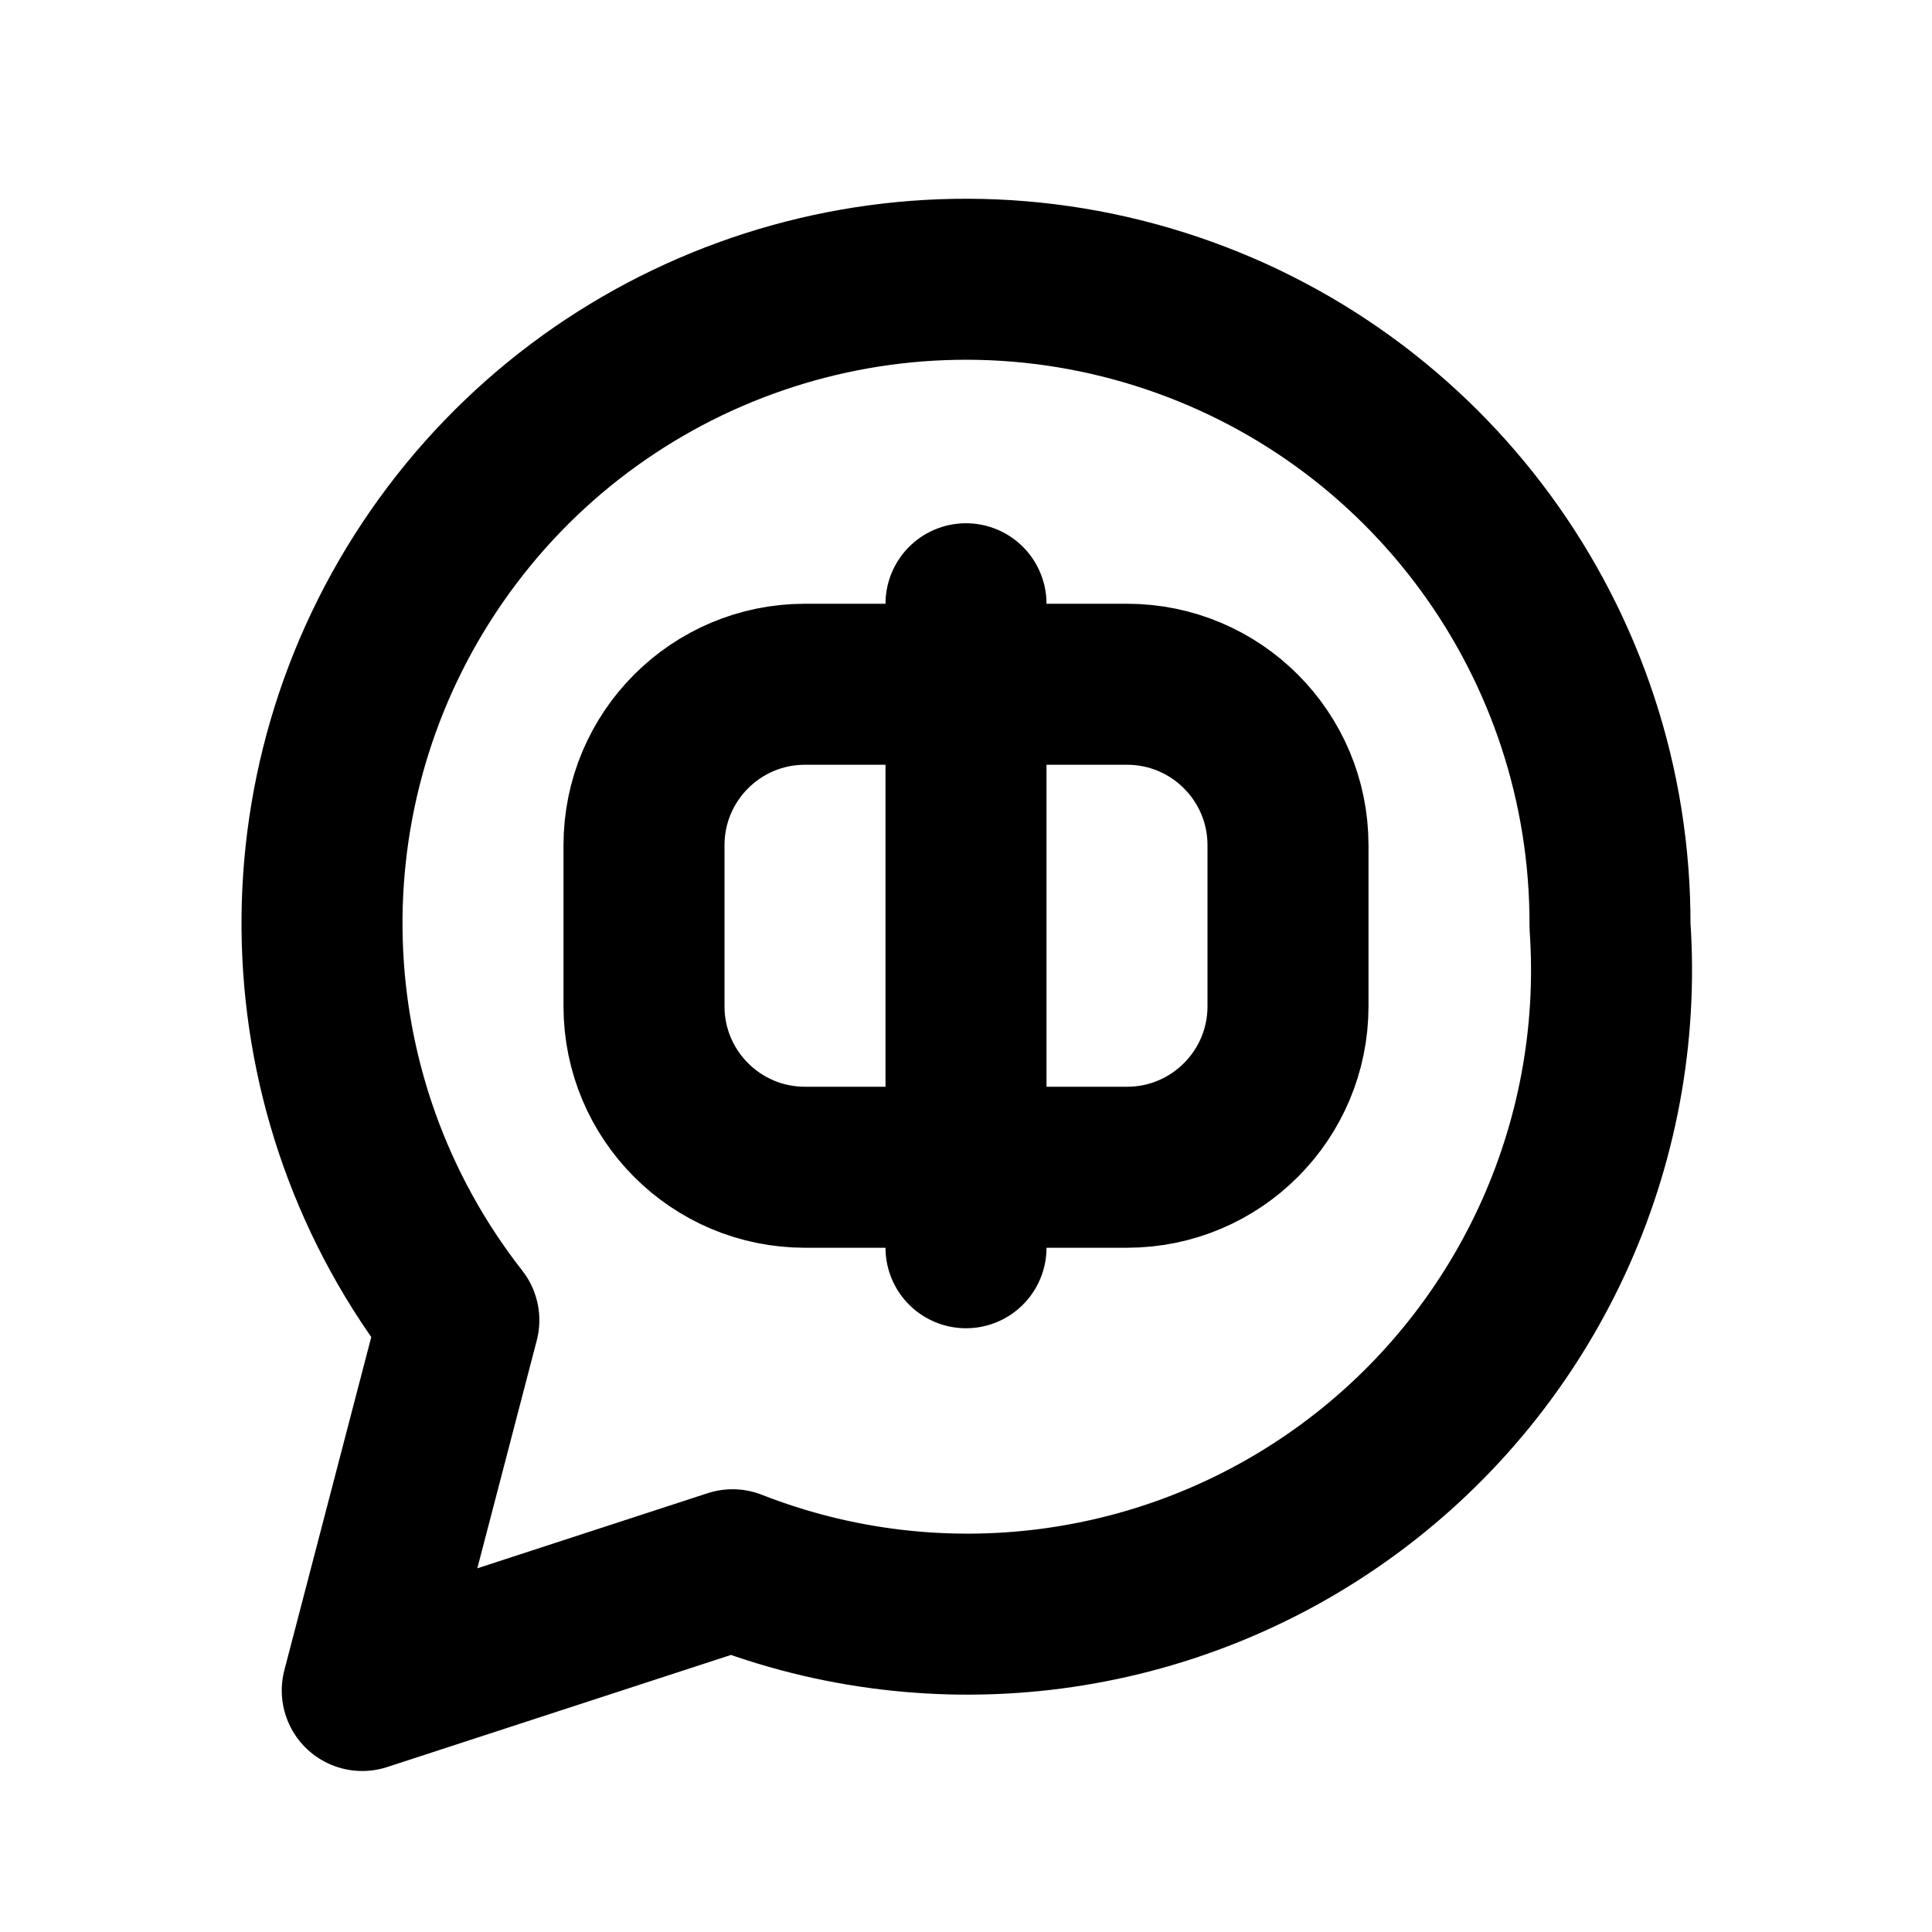
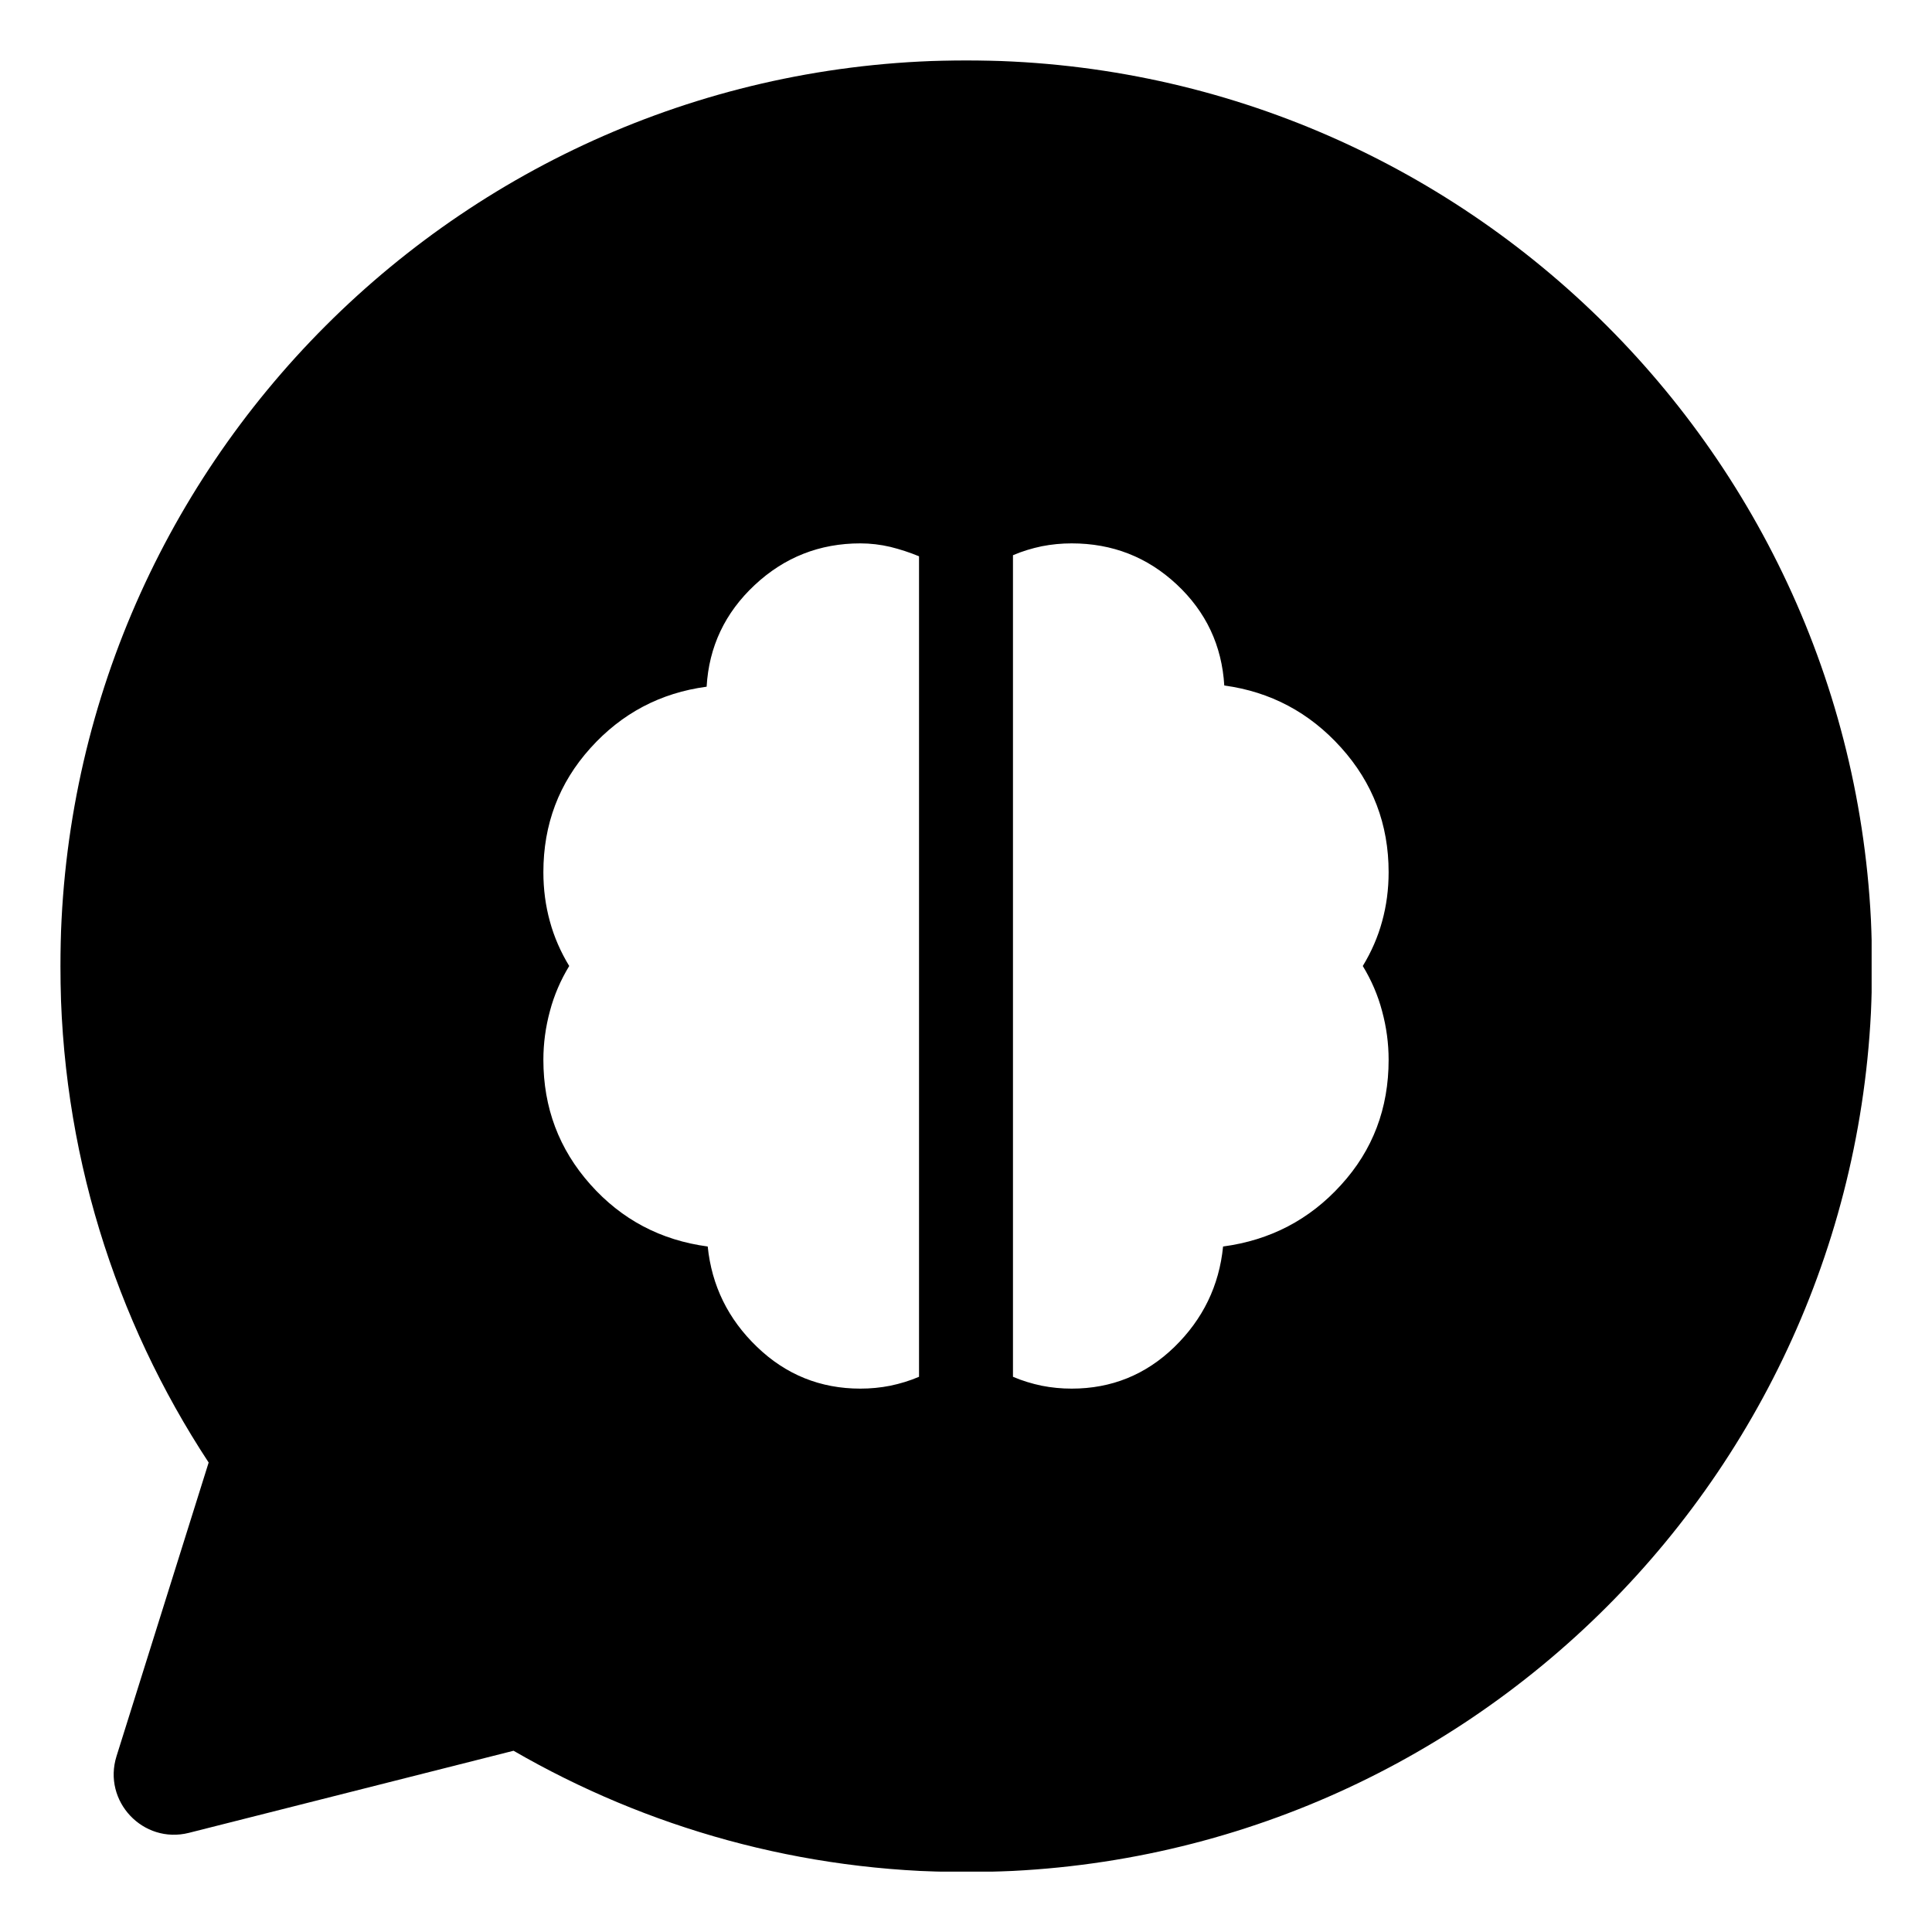
- <svg xmlns="http://www.w3.org/2000/svg" width="24" height="24" viewBox="0 0 24 24" fill="none" stroke="currentColor" stroke-width="2" stroke-linecap="round" stroke-linejoin="round">
-   <path d="M20 11.5a8 8 0 1 0-14.3 4.9L4.5 21l4.6-1.5A8 8 0 0 0 20 11.5z" />
-   <path d="M12 7.5v8" />
-   <path d="M11 8.5H10a2 2 0 0 0-2 2v2a2 2 0 0 0 2 2h1" />
-   <path d="M13 8.5h1a2 2 0 0 1 2 2v2a2 2 0 0 1-2 2h-1" />
+ <svg xmlns="http://www.w3.org/2000/svg" width="24" height="24" viewBox="0 0 16 16" fill="none">
+   <mask id="model_mask0_11_13002" style="mask-type:alpha" maskUnits="userSpaceOnUse" x="0" y="0" width="16" height="16">
+     <rect x="0.5" y="0.5" width="15" height="15" fill="#BCA7A7" />
+   </mask>
+   <g mask="url(#model_mask0_11_13002)">
+     <path d="M8.002 0.5C12.145 0.5 15.504 3.859 15.504 8.002C15.504 12.145 12.145 15.504 8.002 15.504C6.636 15.504 5.356 15.137 4.253 14.499L1.564 15.179C1.185 15.274 0.848 14.917 0.965 14.544L1.728 12.112C0.952 10.931 0.5 9.52 0.5 8.002C0.5 3.859 3.859 0.5 8.002 0.5ZM7.125 4.5C6.788 4.5 6.496 4.615 6.25 4.845C6.004 5.075 5.871 5.356 5.852 5.687C5.469 5.738 5.148 5.908 4.889 6.196C4.629 6.485 4.5 6.827 4.5 7.223C4.5 7.365 4.518 7.501 4.554 7.631C4.589 7.76 4.643 7.883 4.714 8C4.643 8.117 4.589 8.241 4.554 8.374C4.518 8.507 4.5 8.641 4.5 8.777C4.5 9.173 4.629 9.517 4.889 9.809C5.148 10.1 5.472 10.271 5.861 10.323C5.894 10.647 6.03 10.925 6.27 11.155C6.509 11.385 6.795 11.5 7.125 11.5C7.209 11.5 7.292 11.492 7.373 11.476C7.454 11.459 7.534 11.435 7.611 11.402V4.607C7.534 4.575 7.454 4.549 7.373 4.529C7.292 4.51 7.209 4.5 7.125 4.5ZM8.875 4.5C8.791 4.5 8.708 4.508 8.627 4.524C8.546 4.541 8.466 4.565 8.389 4.598V11.402C8.466 11.435 8.546 11.459 8.627 11.476C8.708 11.492 8.791 11.5 8.875 11.5C9.205 11.5 9.489 11.385 9.726 11.155C9.962 10.925 10.097 10.647 10.129 10.323C10.518 10.271 10.844 10.102 11.106 9.813C11.369 9.525 11.5 9.179 11.5 8.777C11.5 8.641 11.482 8.507 11.446 8.374C11.411 8.241 11.357 8.117 11.286 8C11.357 7.883 11.411 7.76 11.446 7.631C11.482 7.501 11.5 7.365 11.5 7.223C11.5 6.827 11.369 6.483 11.106 6.191C10.844 5.9 10.521 5.729 10.139 5.677C10.119 5.346 9.988 5.067 9.745 4.84C9.502 4.613 9.212 4.5 8.875 4.5Z" fill="currentColor" />
+   </g>
</svg>
